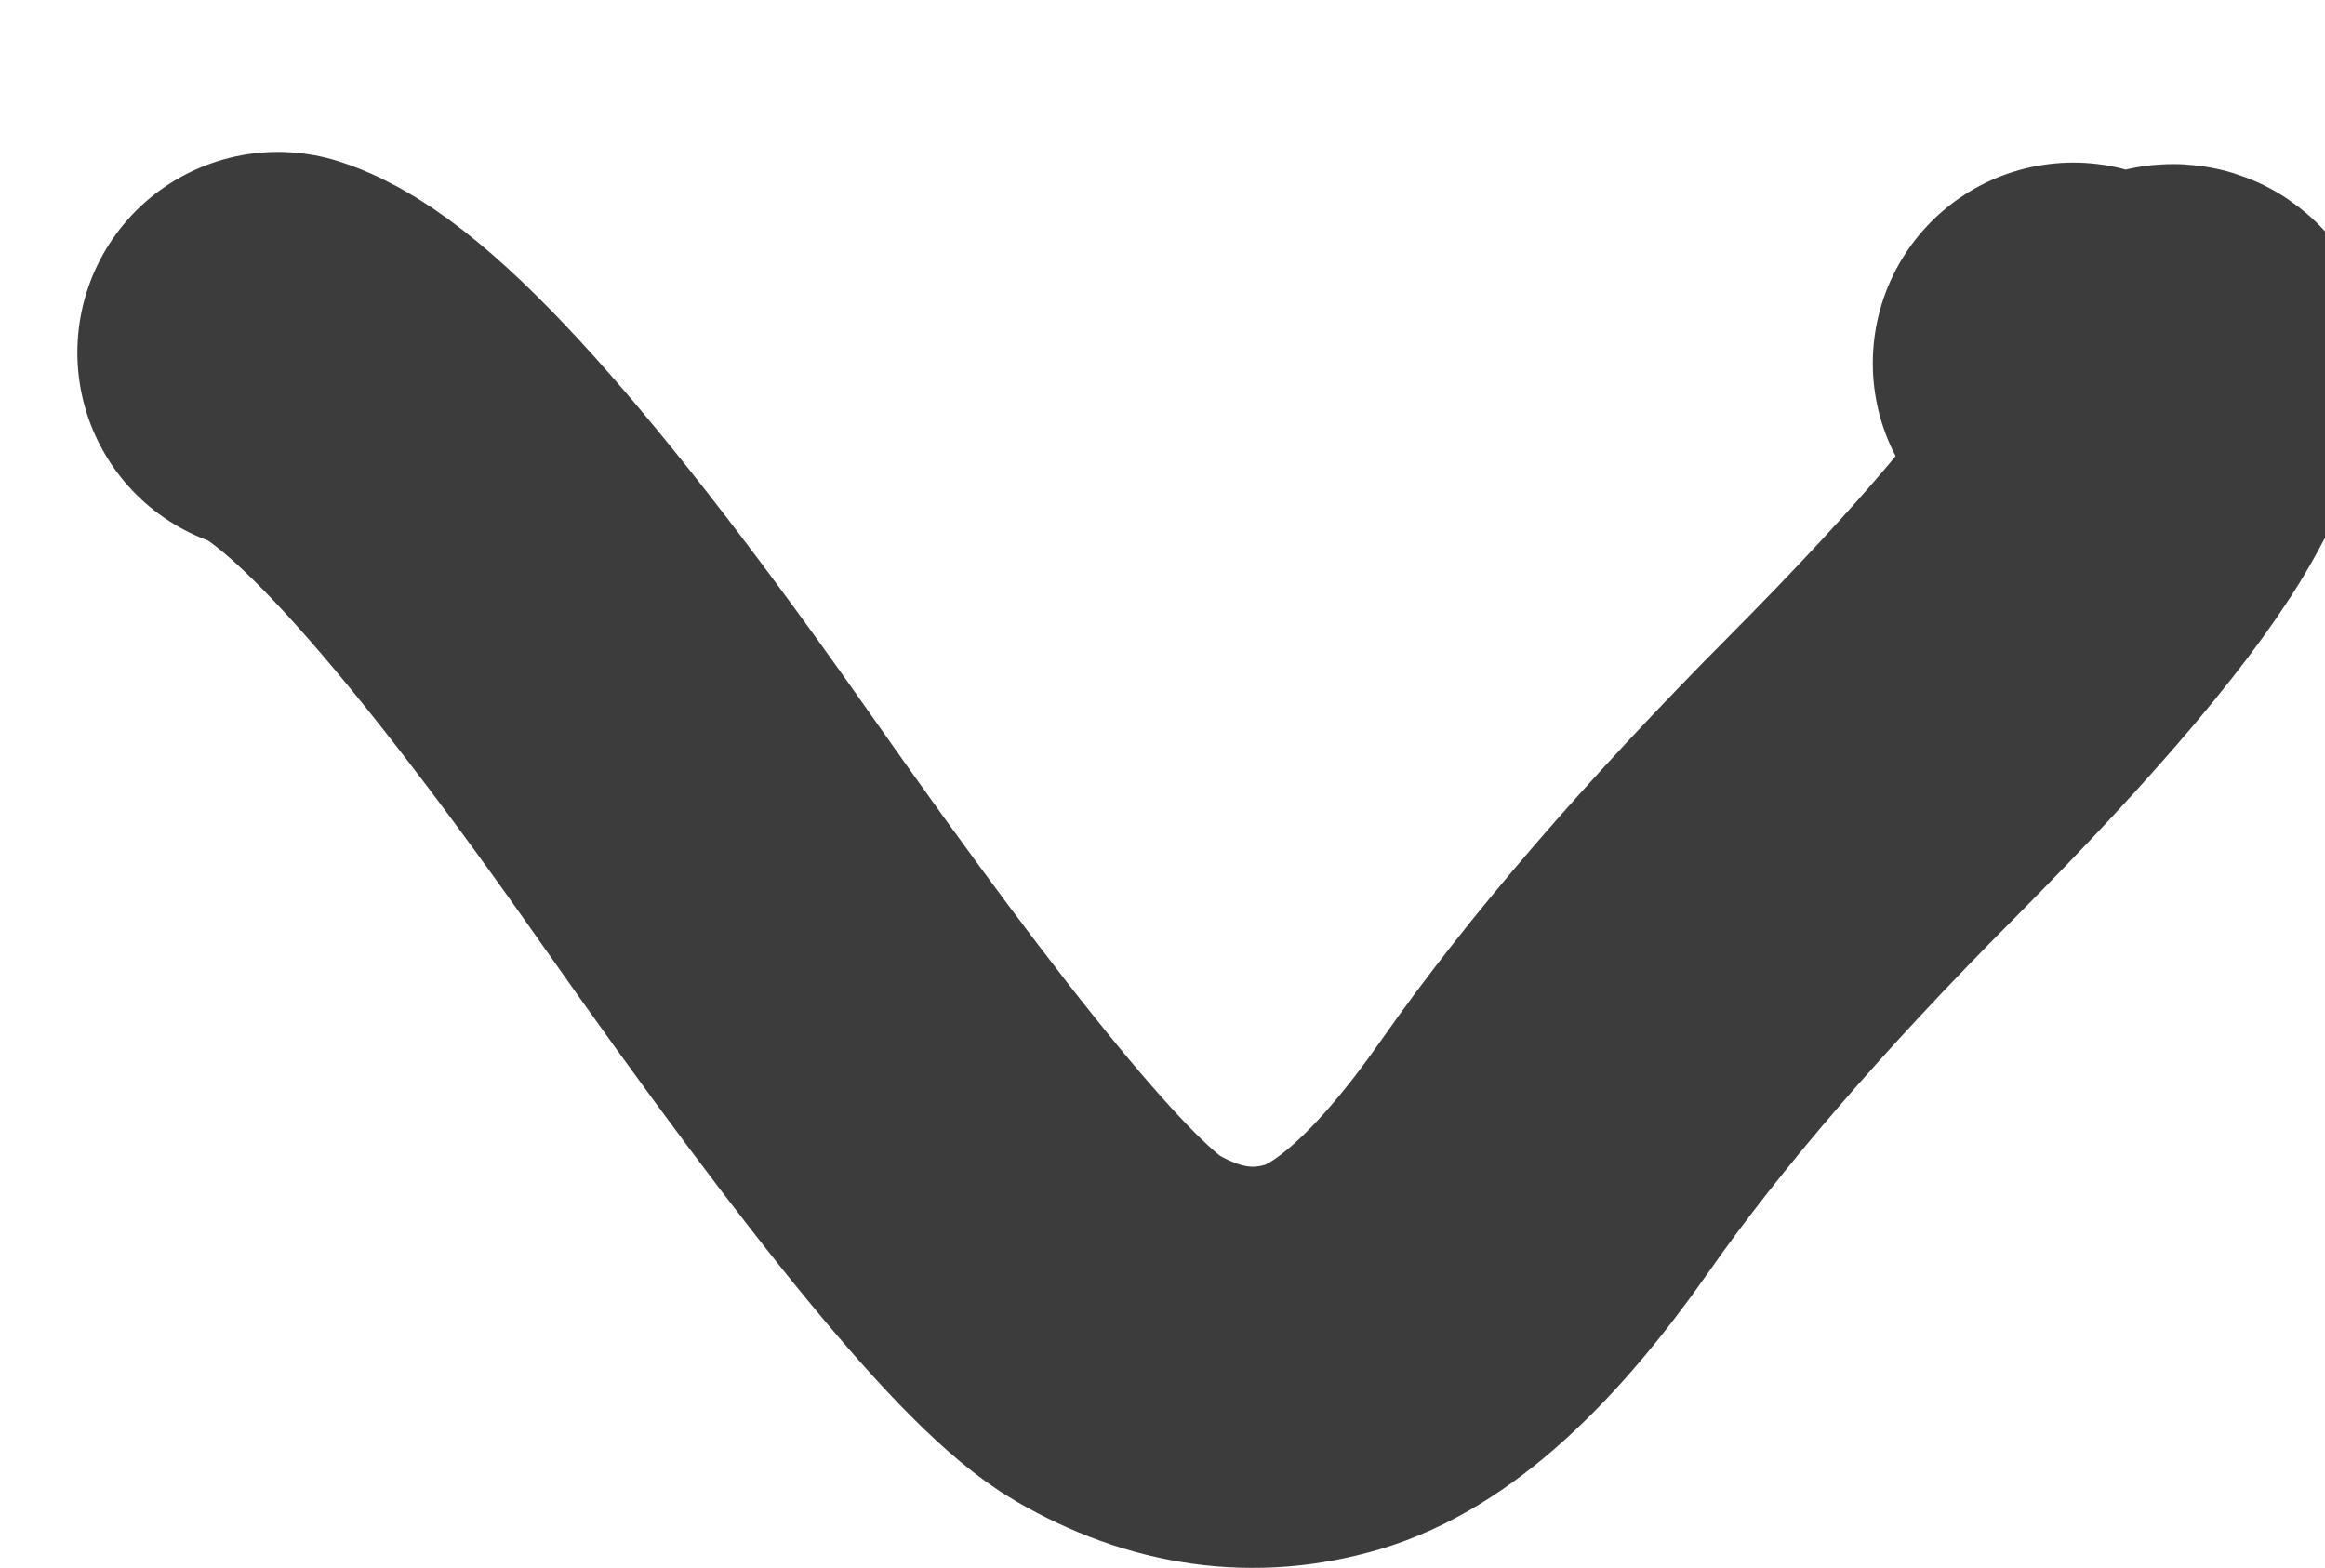
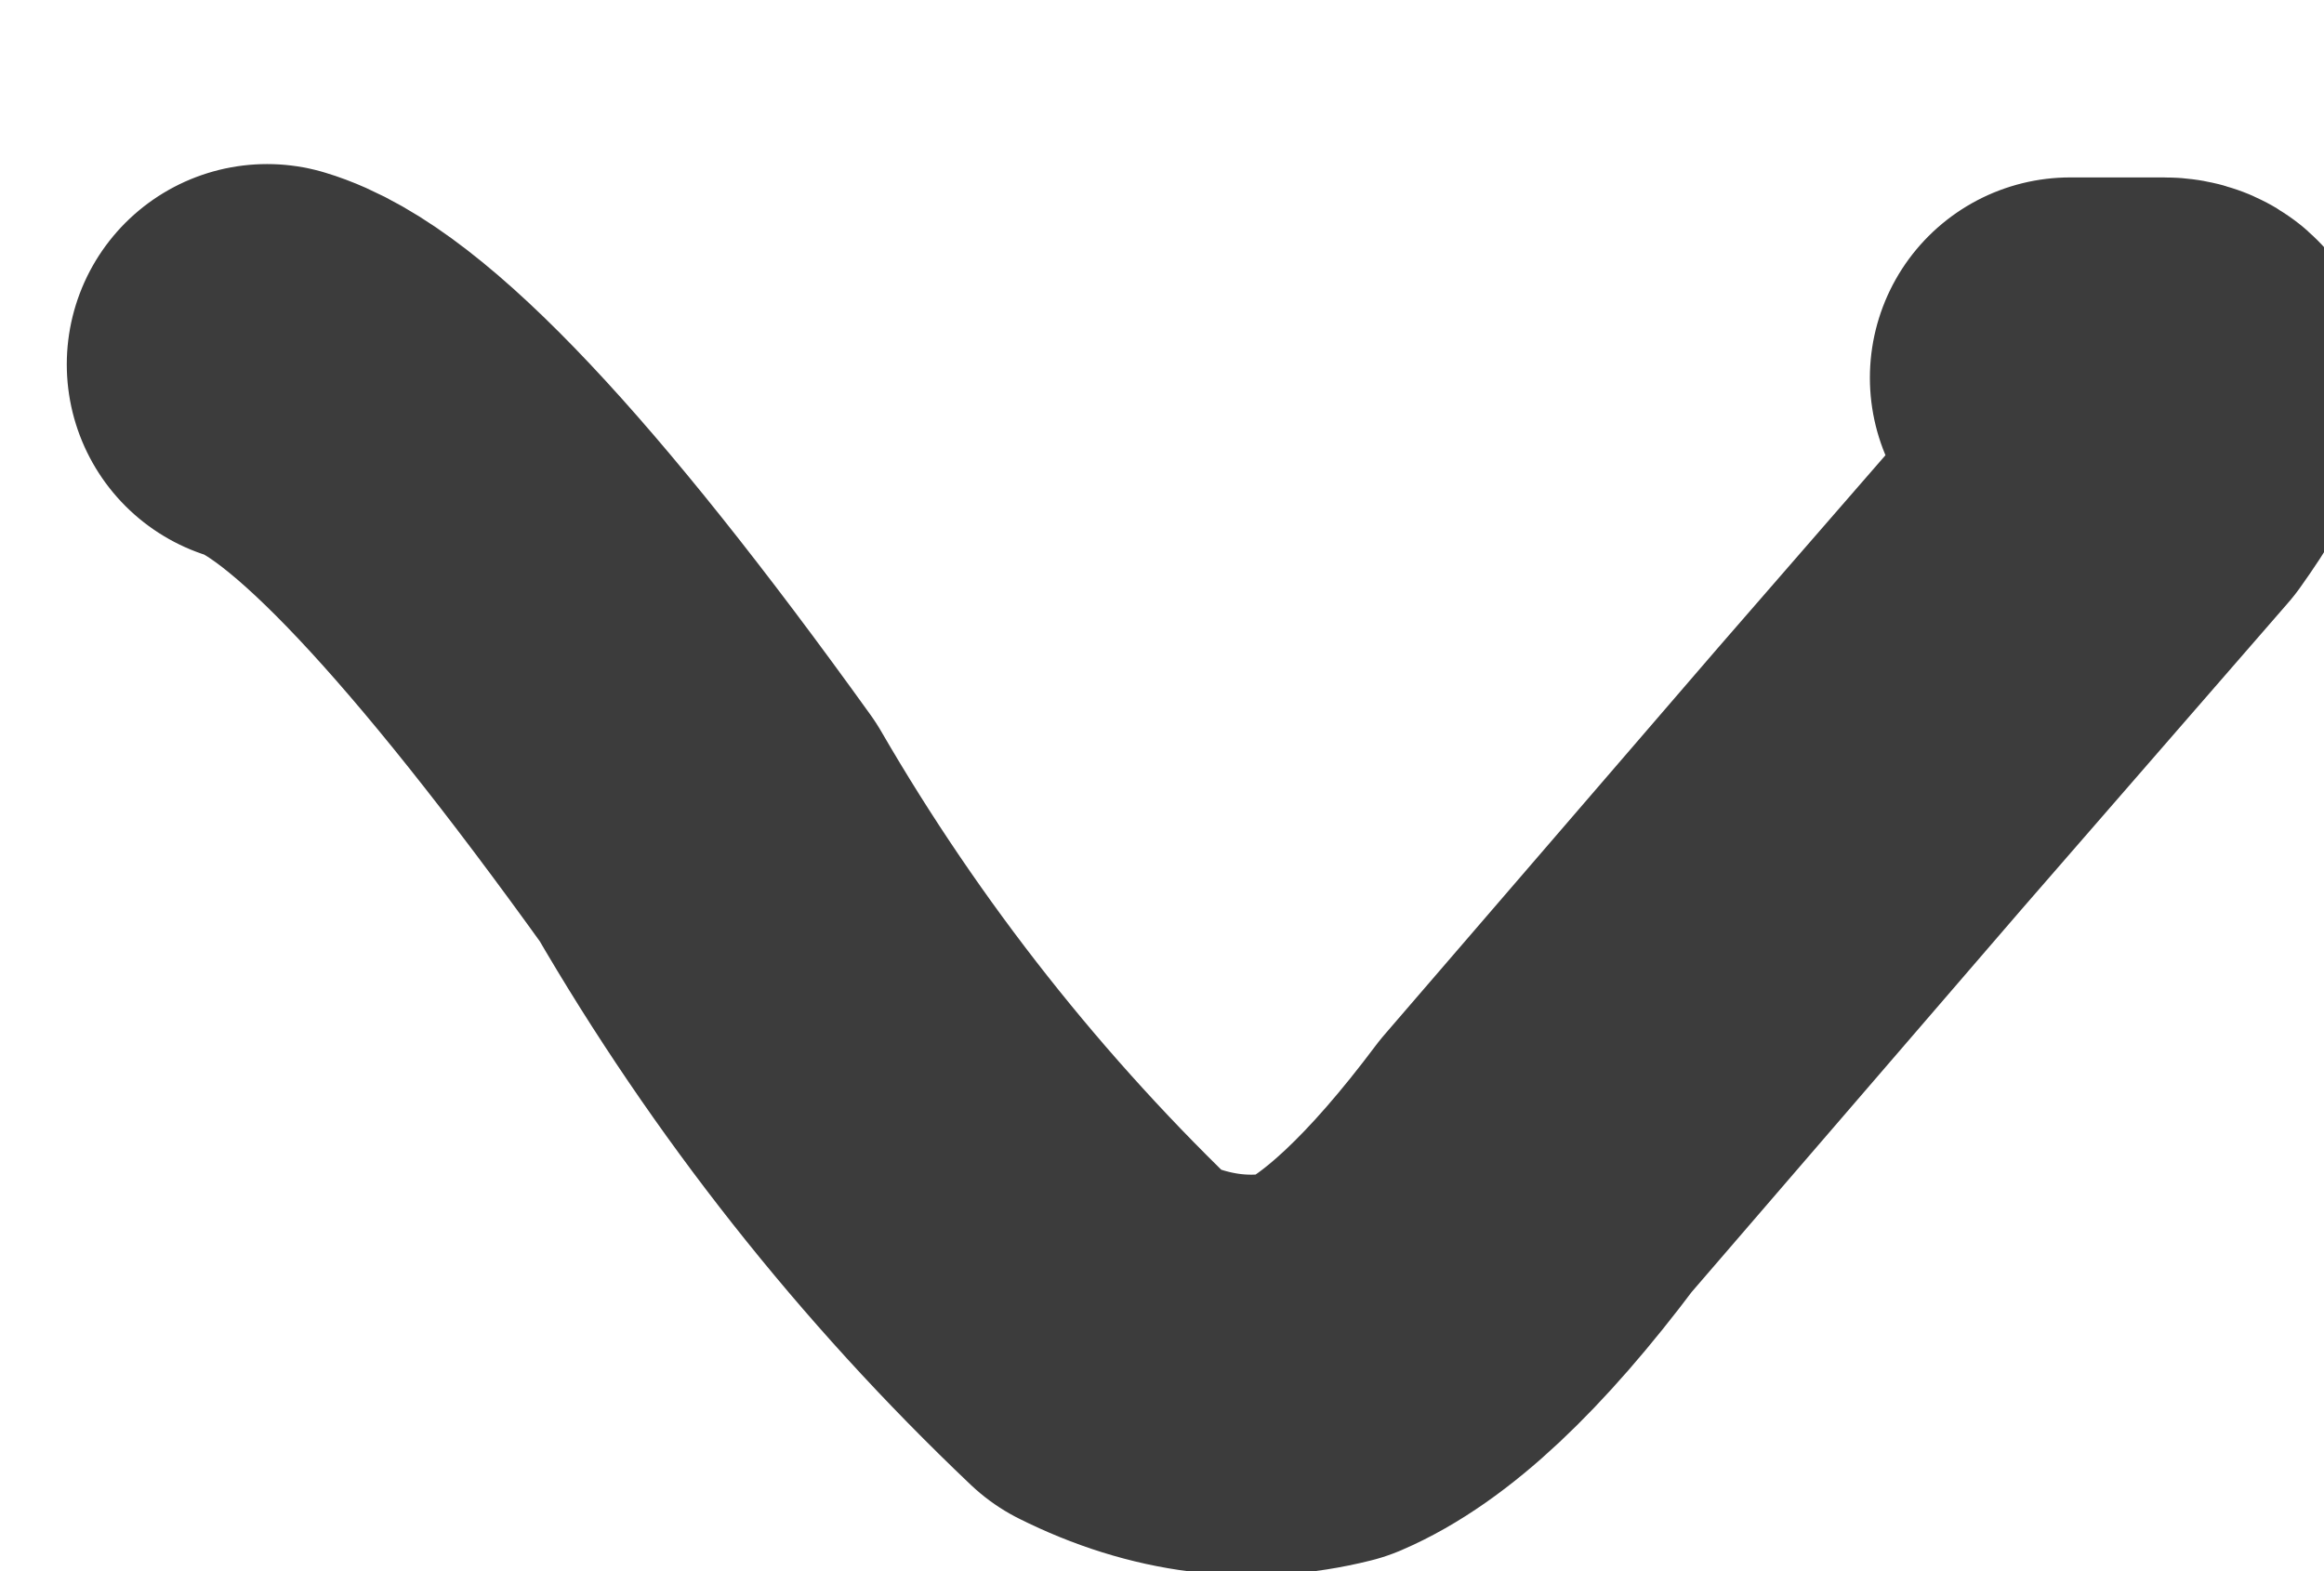
- <svg xmlns="http://www.w3.org/2000/svg" width="4.906mm" height="3.308mm" viewBox="0 0 17.383 11.723" id="svg7209" version="1.1">
-   <defs id="defs7211" />
-   <g id="layer1" transform="translate(-2.1319652e-6,-1040.64)">
-     <path d="m 2.077,1043.276 c 0.6,0.191 1.669,1.38 3.205,3.569 1.537,2.188 2.56,3.43 3.071,3.726 0.51,0.296 1.022,0.368 1.536,0.216 0.513,-0.152 1.067,-0.652 1.661,-1.5 0.594,-0.848 1.41,-1.794 2.447,-2.837 1.037,-1.044 1.705,-1.838 2.004,-2.383 0.299,-0.545 0.361,-0.772 0.186,-0.68 -0.176,0.092 -0.404,0.082 -0.684,-0.031" style="fill:none;stroke:#3c3c3c;stroke-width:3;stroke-linecap:round;stroke-linejoin:round;stroke-miterlimit:10;stroke-dasharray:none;stroke-opacity:1" id="path426" />
-   </g>
+ <svg xmlns="http://www.w3.org/2000/svg" width="18.5" height="12.5" viewBox="0 0 17.4 11.7">
+   <path fill="none" stroke="#3c3c3c" stroke-linecap="round" stroke-linejoin="round" stroke-width="3" d="M2 2.7Q3 3 5.3 6.2a17 17 0 0 0 3 3.8q.8.4 1.6.2.7-.3 1.6-1.5L14 5.8l2-2.3q.5-.7.2-.7h-.7" />
</svg>
